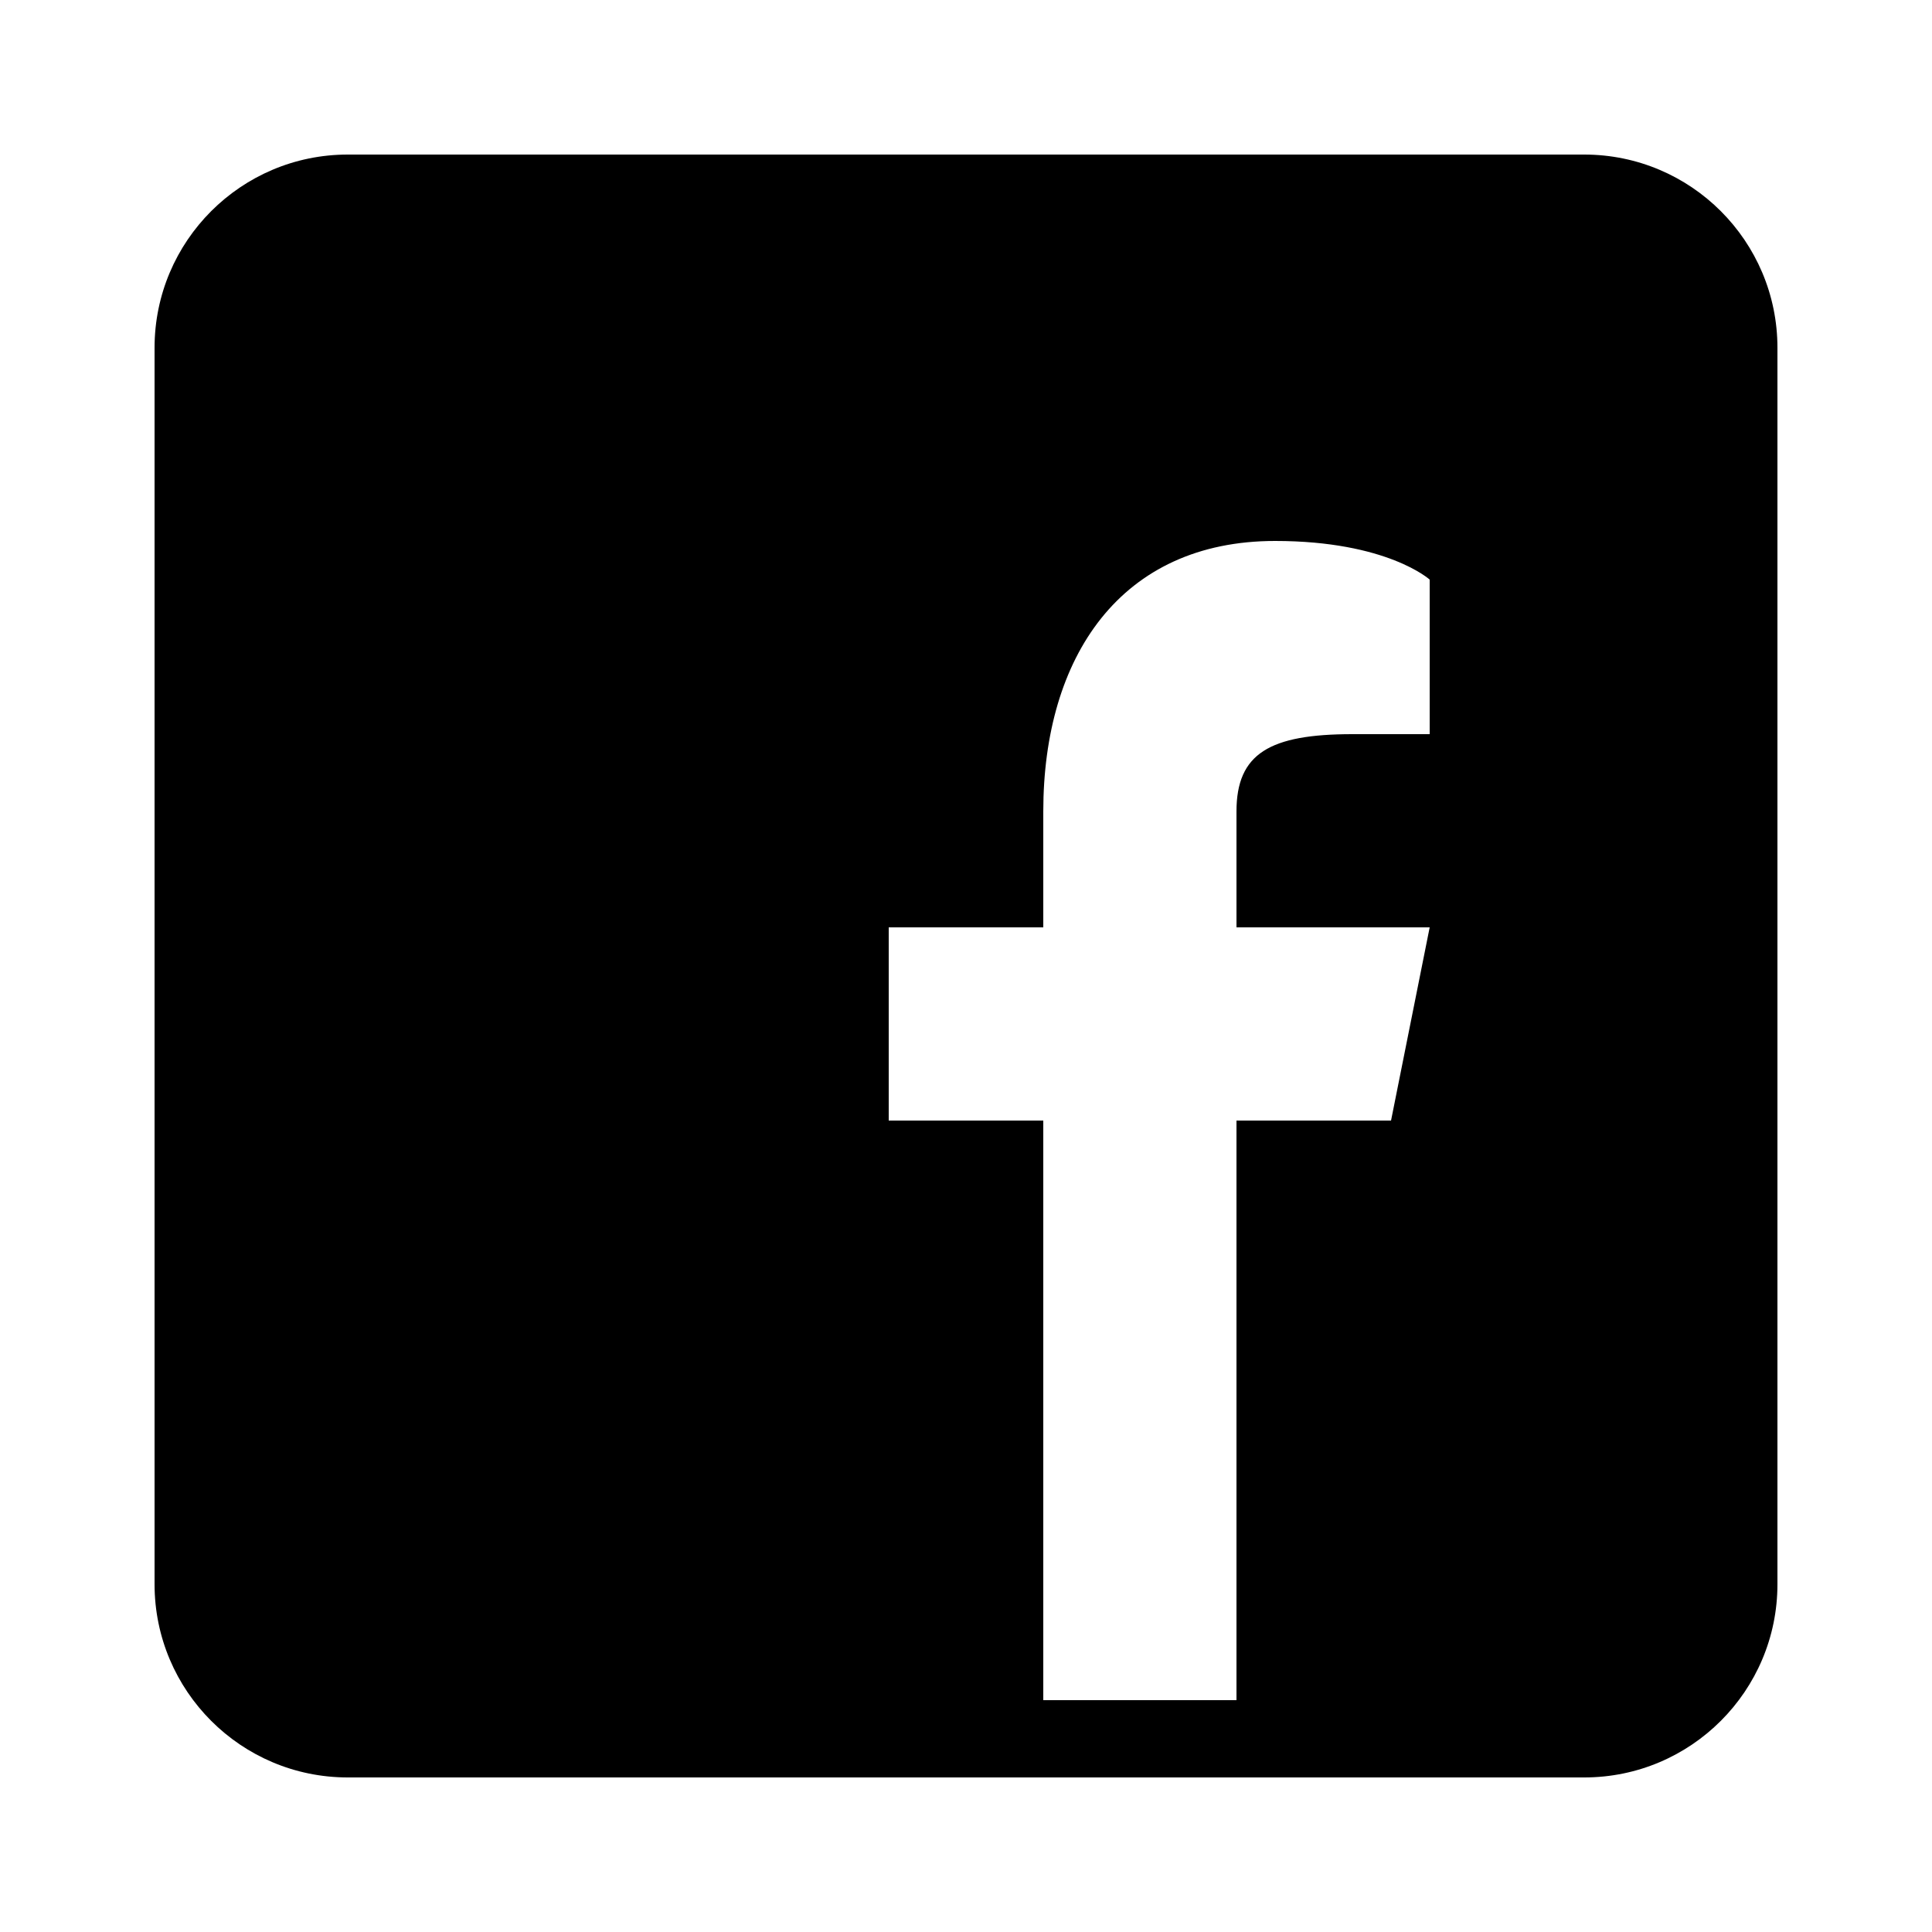
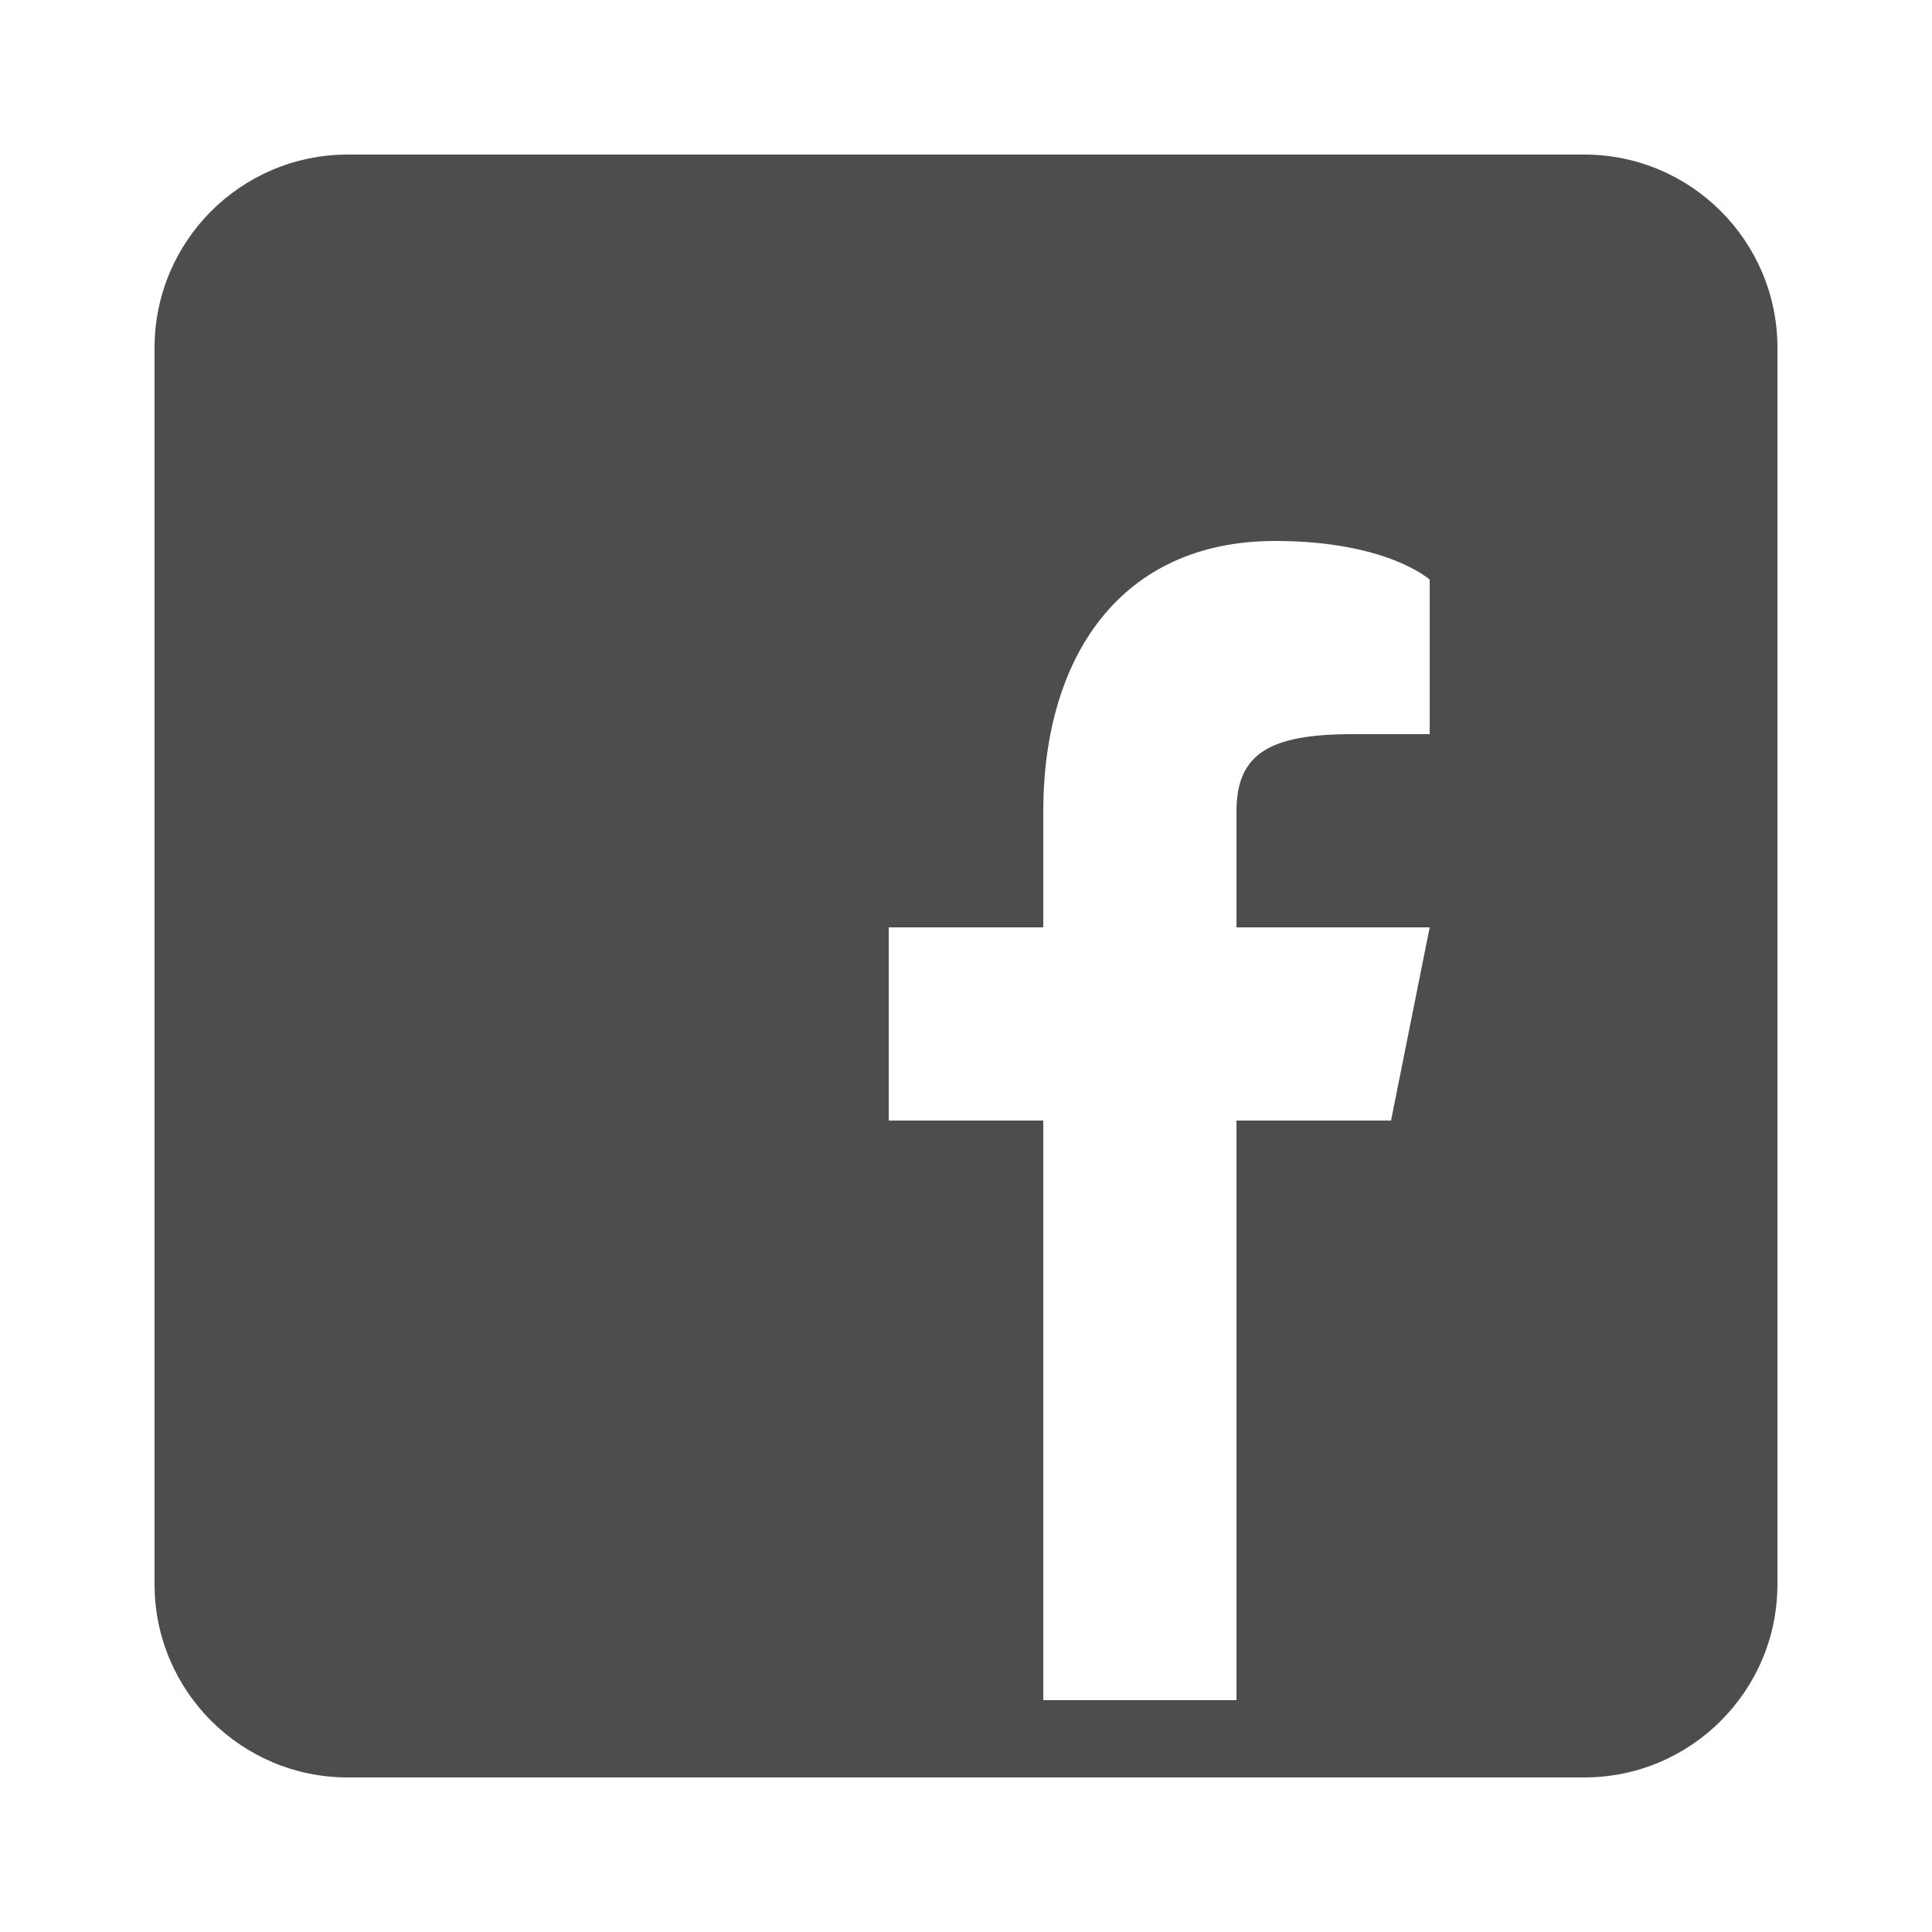
<svg xmlns="http://www.w3.org/2000/svg" x="0px" y="0px" width="100" height="100" viewBox="0 0 50 50">
-   <path d="M41,4H9C6.24,4,4,6.24,4,9v32c0,2.76,2.24,5,5,5h32c2.76,0,5-2.24,5-5V9C46,6.24,43.76,4,41,4z M37,19h-2c-2.14,0-3,0.5-3,2 v3h5l-1,5h-4v15h-5V29h-4v-5h4v-3c0-4,2-7,6-7c2.9,0,4,1,4,1V19z" />
+   <path fill="#4D4D4D" d="M41,4H9C6.24,4,4,6.24,4,9v32c0,2.76,2.24,5,5,5h32c2.76,0,5-2.24,5-5V9C46,6.24,43.76,4,41,4z M37,19h-2c-2.14,0-3,0.5-3,2 v3h5l-1,5h-4v15h-5V29h-4v-5h4v-3c0-4,2-7,6-7c2.9,0,4,1,4,1V19z" />
</svg>
